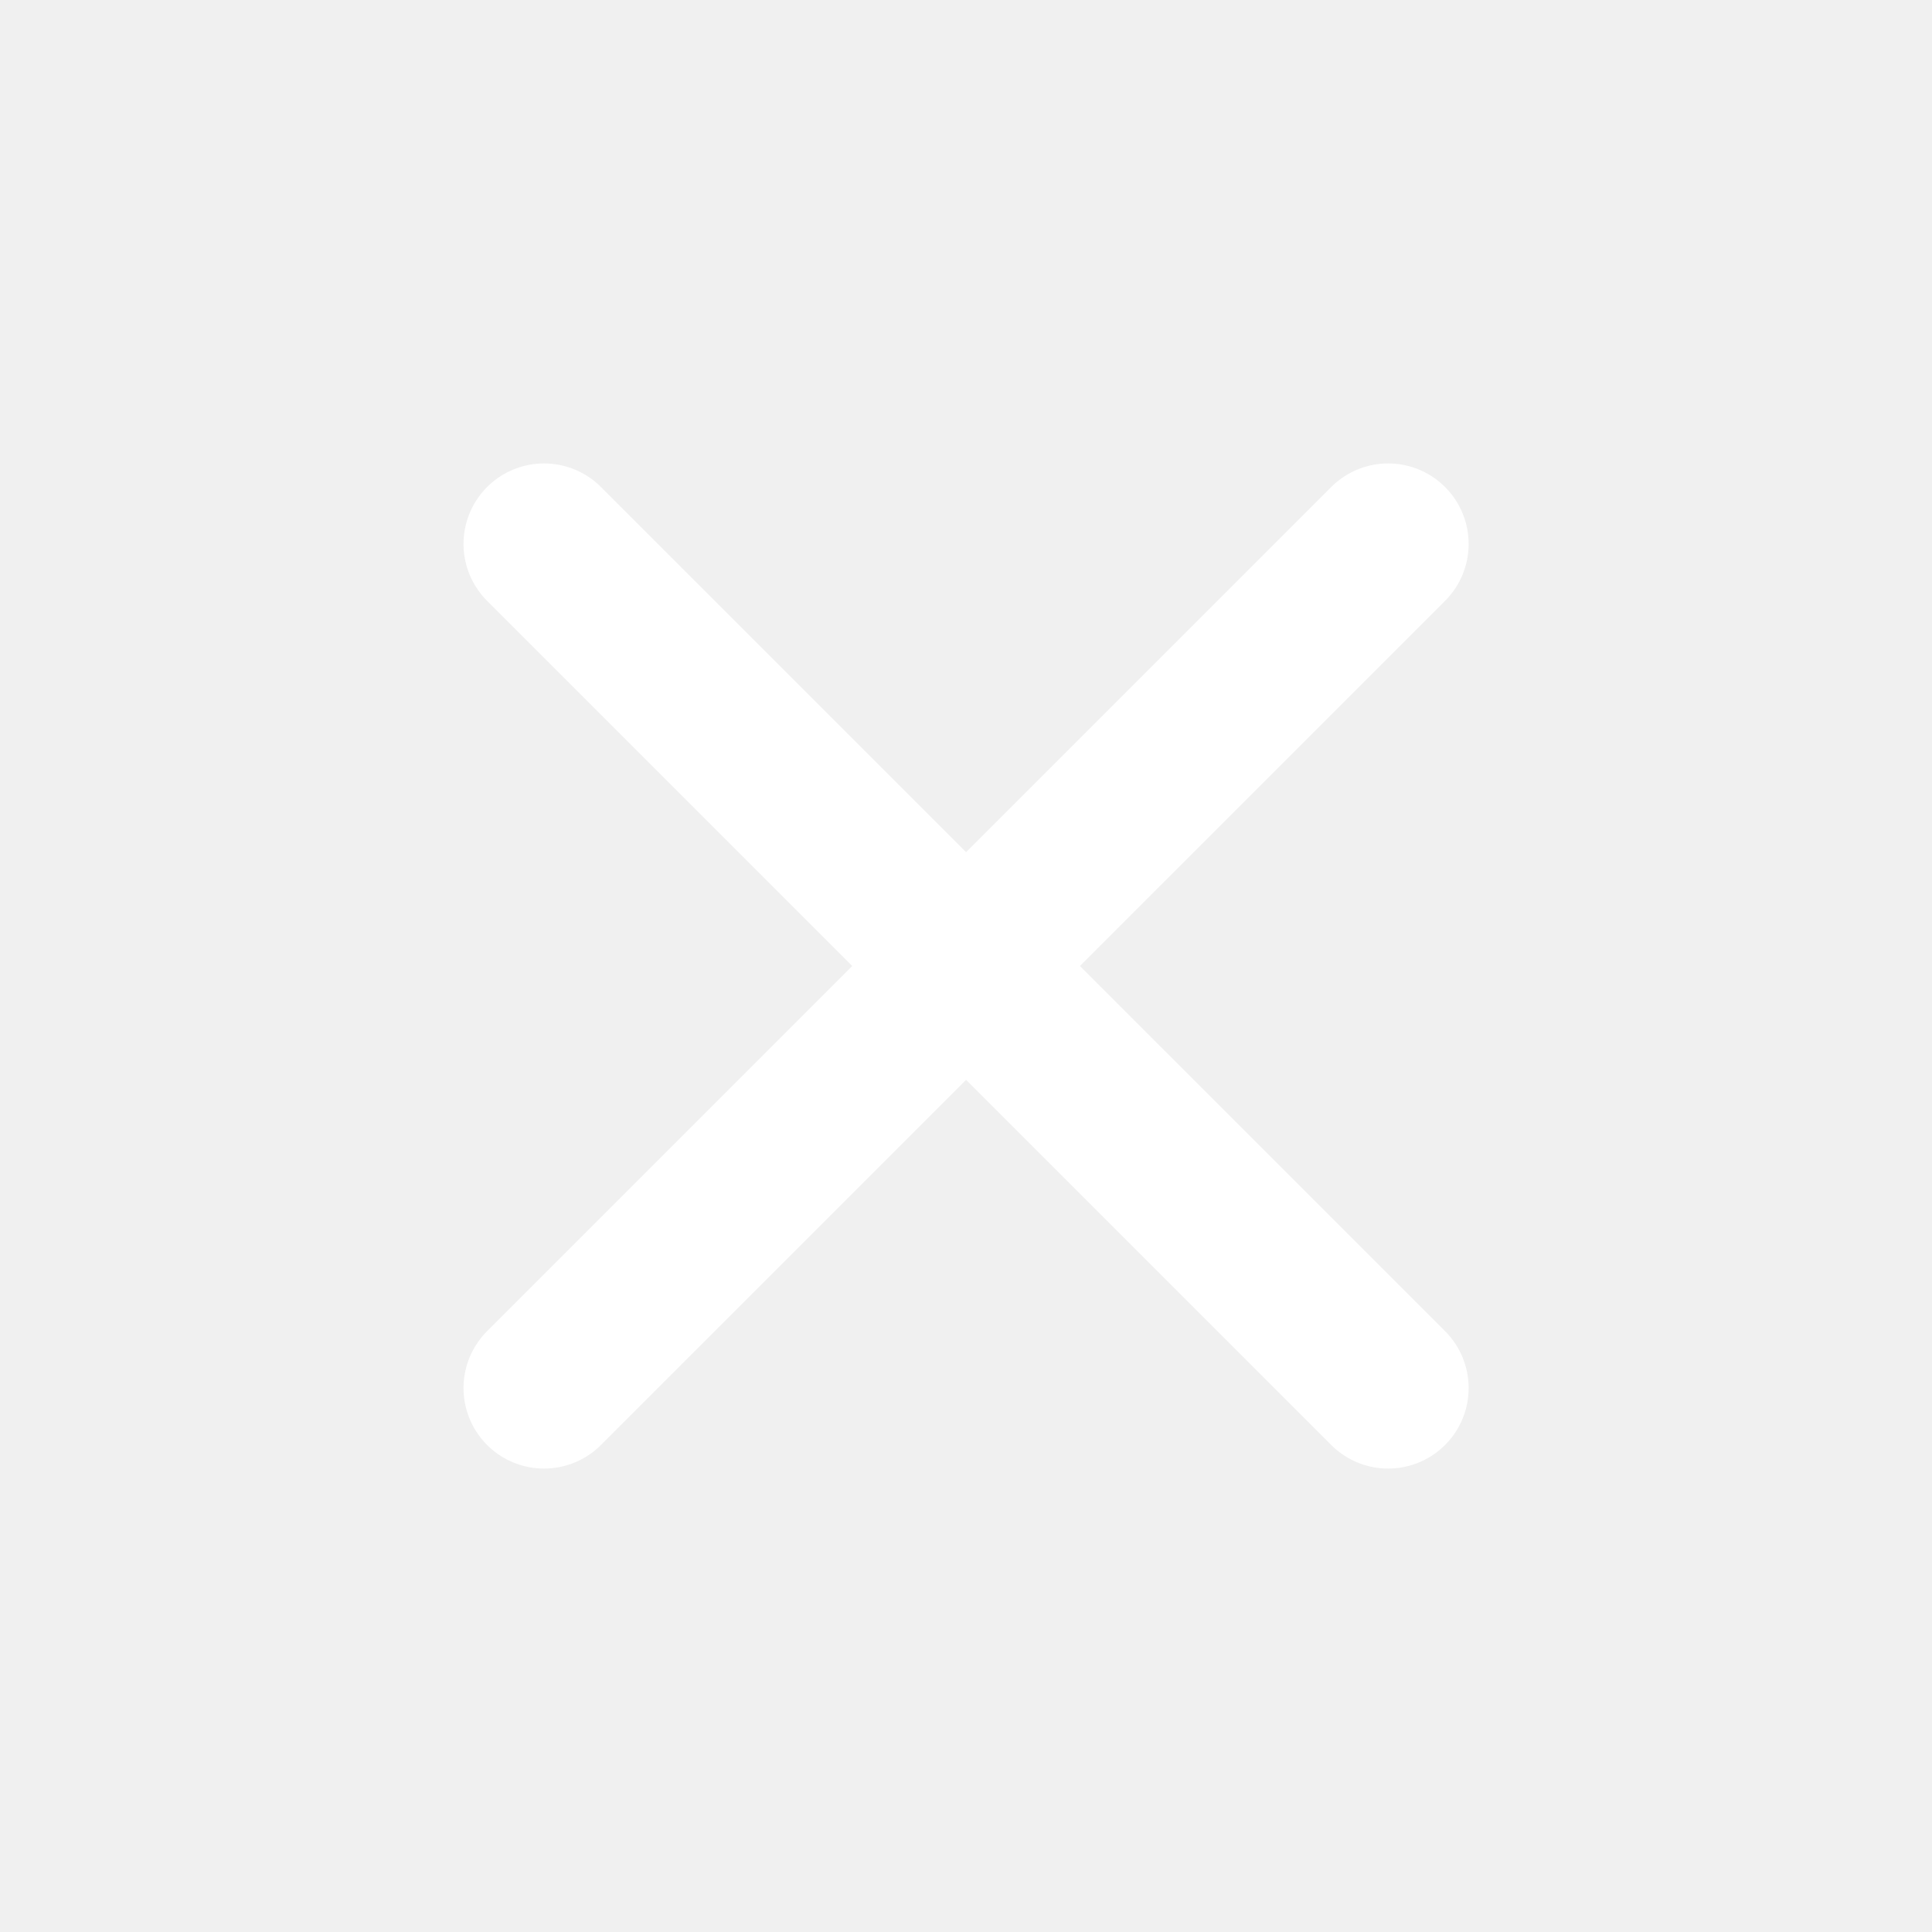
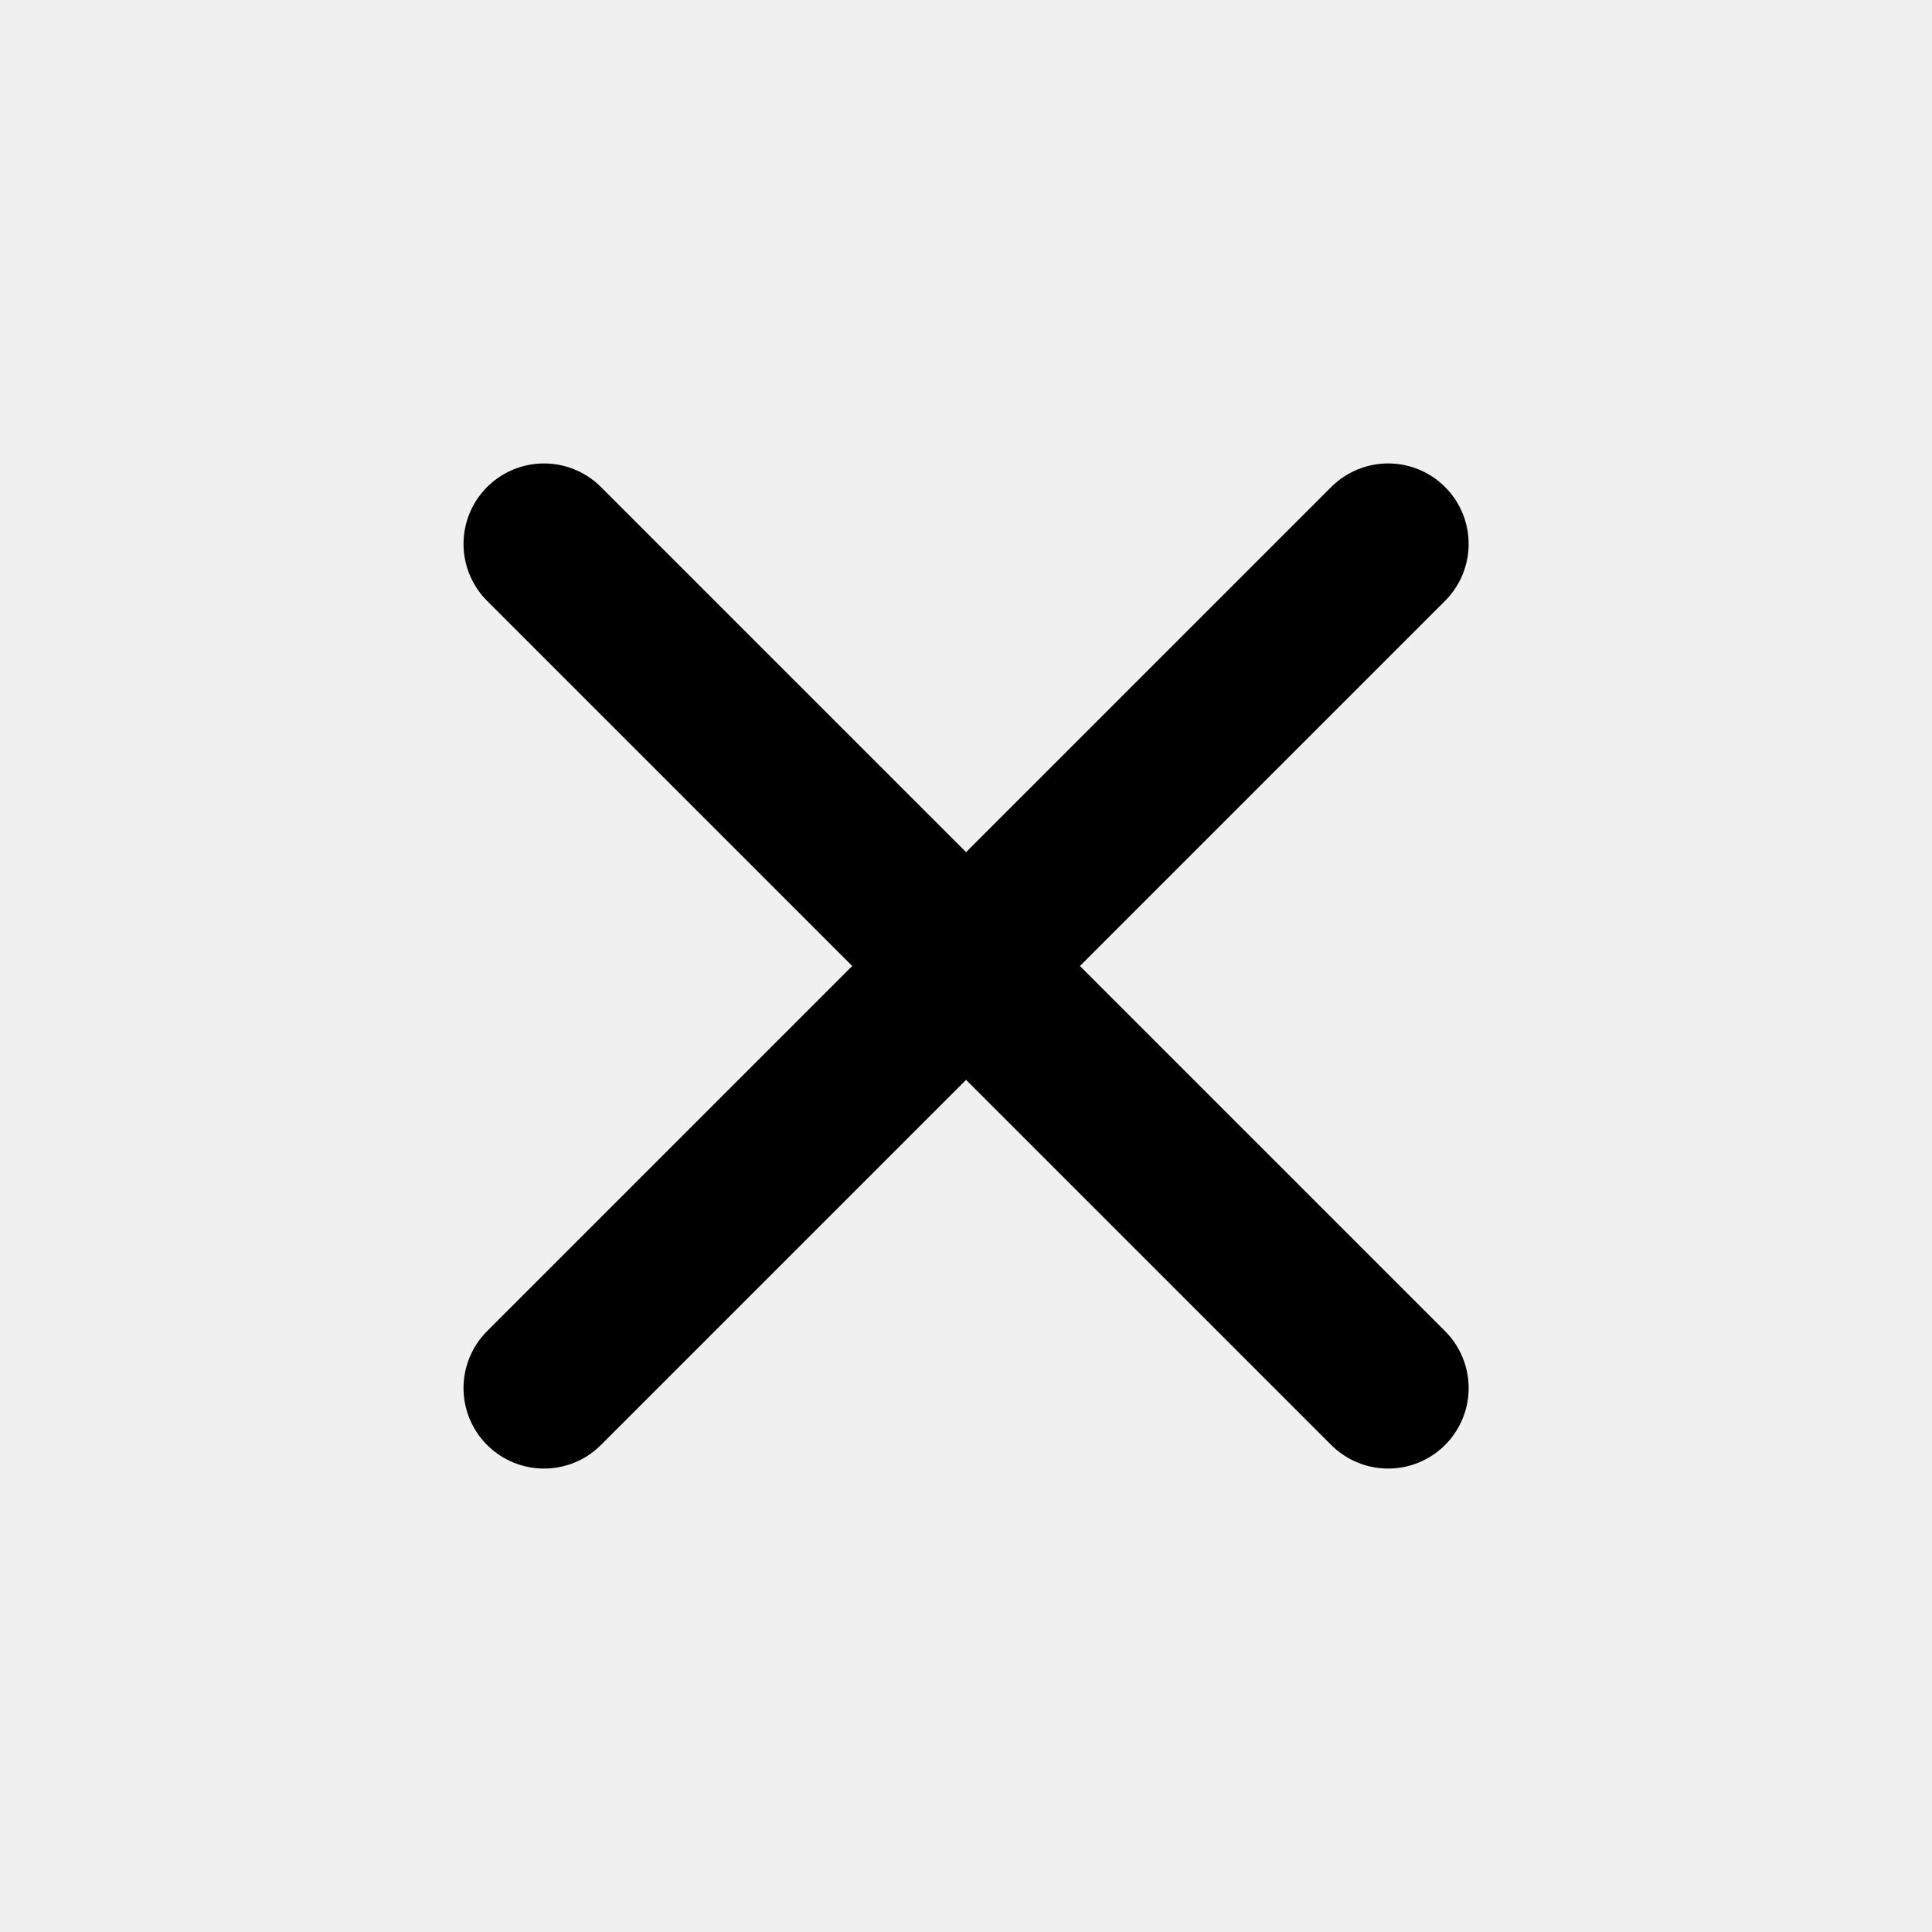
- <svg xmlns="http://www.w3.org/2000/svg" width="24px" height="24px" viewBox="0 0 24 24" fill="none" color="#ffffff">
-   <path d="M6.758 17.243L12.001 12M17.244 6.757L12.001 12M12.001 12L6.758 6.757M12.001 12L17.244 17.243" stroke="#ffffff" stroke-width="2" stroke-linecap="round" stroke-linejoin="round" />
+ <svg xmlns="http://www.w3.org/2000/svg" width="24px" height="24px" viewBox="0 0 24 24" fill="none" color="currentColor">
+   <path d="M6.758 17.243L12.001 12M17.244 6.757L12.001 12M12.001 12L6.758 6.757M12.001 12L17.244 17.243" stroke="currentColor" stroke-width="2" stroke-linecap="round" stroke-linejoin="round" />
</svg>
